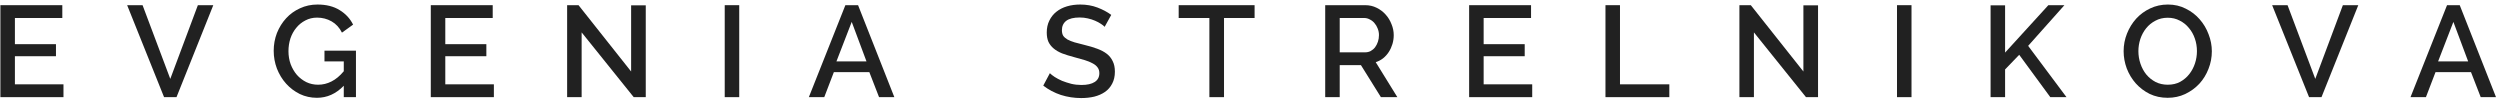
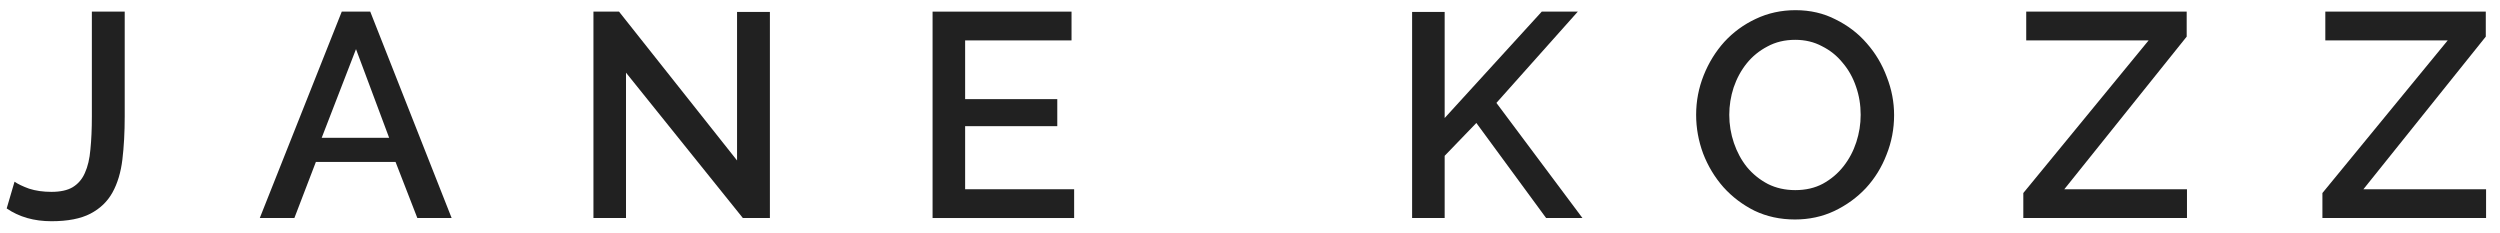
- <svg xmlns="http://www.w3.org/2000/svg" width="386" height="16" viewBox="0 0 386 16" fill="none">
-   <path d="M9.801 13.02V15H0.061V0.8H9.621V2.78H2.301V6.82H8.641V8.68H2.301V13.02H9.801Z" fill="#212121" />
-   <path d="M22.012 0.8L26.292 12.18L30.552 0.8H32.932L27.252 15H25.332L19.632 0.8H22.012Z" fill="#212121" />
-   <path d="M53.079 13.24C51.879 14.48 50.499 15.1 48.939 15.1C47.992 15.1 47.112 14.907 46.299 14.52C45.486 14.12 44.779 13.587 44.179 12.92C43.579 12.253 43.106 11.48 42.759 10.6C42.426 9.72 42.259 8.8 42.259 7.84C42.259 6.88 42.426 5.967 42.759 5.1C43.106 4.233 43.579 3.473 44.179 2.82C44.779 2.167 45.492 1.653 46.319 1.28C47.146 0.893 48.046 0.7 49.019 0.7C50.379 0.7 51.519 0.987 52.439 1.56C53.359 2.12 54.053 2.867 54.519 3.8L52.799 5.04C52.413 4.267 51.879 3.687 51.199 3.3C50.519 2.913 49.773 2.72 48.959 2.72C48.292 2.72 47.686 2.867 47.139 3.16C46.593 3.44 46.126 3.82 45.739 4.3C45.352 4.767 45.053 5.313 44.839 5.94C44.639 6.567 44.539 7.22 44.539 7.9C44.539 8.62 44.653 9.293 44.879 9.92C45.119 10.547 45.439 11.093 45.839 11.56C46.252 12.027 46.739 12.4 47.299 12.68C47.859 12.947 48.466 13.08 49.119 13.08C49.839 13.08 50.526 12.913 51.179 12.58C51.846 12.247 52.479 11.72 53.079 11V9.48H50.099V7.82H54.959V15H53.079V13.24Z" fill="#212121" />
-   <path d="M76.254 13.02V15H66.514V0.8H76.074V2.78H68.754V6.82H75.094V8.68H68.754V13.02H76.254Z" fill="#212121" />
-   <path d="M89.805 5V15H87.565V0.8H89.325L97.445 11.04V0.82H99.705V15H97.845L89.805 5Z" fill="#212121" />
-   <path d="M111.897 15V0.8H114.137V15H111.897Z" fill="#212121" />
-   <path d="M130.526 0.8H132.486L138.086 15H135.726L134.226 11.14H128.746L127.266 15H124.886L130.526 0.8ZM133.786 9.48L131.506 3.38L129.146 9.48H133.786Z" fill="#212121" />
-   <path d="M170.559 4.14C170.425 3.993 170.232 3.84 169.979 3.68C169.725 3.507 169.425 3.347 169.079 3.2C168.745 3.053 168.372 2.933 167.959 2.84C167.559 2.747 167.145 2.7 166.719 2.7C165.772 2.7 165.072 2.873 164.619 3.22C164.179 3.567 163.959 4.047 163.959 4.66C163.959 5.007 164.025 5.293 164.159 5.52C164.305 5.733 164.525 5.927 164.819 6.1C165.112 6.26 165.479 6.407 165.919 6.54C166.359 6.66 166.872 6.793 167.459 6.94C168.179 7.113 168.825 7.307 169.399 7.52C169.985 7.733 170.479 7.993 170.879 8.3C171.279 8.607 171.585 8.987 171.799 9.44C172.025 9.88 172.139 10.42 172.139 11.06C172.139 11.78 171.999 12.4 171.719 12.92C171.452 13.44 171.079 13.867 170.599 14.2C170.132 14.52 169.585 14.76 168.959 14.92C168.332 15.067 167.659 15.14 166.939 15.14C165.859 15.14 164.812 14.98 163.799 14.66C162.799 14.327 161.892 13.847 161.079 13.22L162.099 11.3C162.272 11.473 162.519 11.667 162.839 11.88C163.172 12.093 163.552 12.293 163.979 12.48C164.419 12.653 164.892 12.807 165.399 12.94C165.905 13.06 166.432 13.12 166.979 13.12C167.859 13.12 168.539 12.967 169.019 12.66C169.499 12.353 169.739 11.9 169.739 11.3C169.739 10.94 169.645 10.64 169.459 10.4C169.285 10.16 169.032 9.953 168.699 9.78C168.365 9.593 167.959 9.427 167.479 9.28C166.999 9.133 166.452 8.98 165.839 8.82C165.132 8.633 164.512 8.44 163.979 8.24C163.459 8.027 163.025 7.773 162.679 7.48C162.332 7.187 162.065 6.847 161.879 6.46C161.705 6.06 161.619 5.58 161.619 5.02C161.619 4.327 161.752 3.713 162.019 3.18C162.285 2.633 162.645 2.18 163.099 1.82C163.565 1.447 164.112 1.167 164.739 0.98C165.365 0.793 166.045 0.7 166.779 0.7C167.739 0.7 168.625 0.853 169.439 1.16C170.252 1.467 170.965 1.847 171.579 2.3L170.559 4.14Z" fill="#212121" />
-   <path d="M193.708 2.78H188.988V15H186.728V2.78H181.988V0.8H193.708V2.78Z" fill="#212121" />
-   <path d="M204.612 15V0.8H210.792C211.432 0.8 212.018 0.933 212.552 1.2C213.098 1.467 213.565 1.82 213.952 2.26C214.338 2.687 214.638 3.18 214.852 3.74C215.078 4.287 215.192 4.847 215.192 5.42C215.192 5.9 215.125 6.36 214.992 6.8C214.858 7.24 214.672 7.647 214.432 8.02C214.192 8.393 213.898 8.72 213.552 9C213.205 9.267 212.825 9.467 212.412 9.6L215.752 15H213.212L210.132 10.06H206.852V15H204.612ZM206.852 8.08H210.772C211.092 8.08 211.378 8.013 211.632 7.88C211.898 7.733 212.125 7.54 212.312 7.3C212.498 7.047 212.645 6.76 212.752 6.44C212.858 6.12 212.912 5.78 212.912 5.42C212.912 5.06 212.845 4.72 212.712 4.4C212.592 4.08 212.425 3.8 212.212 3.56C212.012 3.32 211.772 3.133 211.492 3C211.225 2.853 210.945 2.78 210.652 2.78H206.852V8.08Z" fill="#212121" />
-   <path d="M236.574 13.02V15H226.834V0.8H236.394V2.78H229.074V6.82H235.414V8.68H229.074V13.02H236.574Z" fill="#212121" />
-   <path d="M247.885 15V0.8H250.125V13.02H257.745V15H247.885Z" fill="#212121" />
-   <path d="M270.805 5V15H268.565V0.8H270.325L278.445 11.04V0.82H280.705V15H278.845L270.805 5Z" fill="#212121" />
-   <path d="M292.897 15V0.8H295.137V15H292.897Z" fill="#212121" />
-   <path d="M307.346 15V0.82H309.586V8.12L316.266 0.8H318.746L313.146 7.08L319.066 15H316.566L311.766 8.46L309.586 10.72V15H307.346Z" fill="#212121" />
-   <path d="M334.688 15.1C333.674 15.1 332.748 14.9 331.908 14.5C331.081 14.087 330.368 13.547 329.768 12.88C329.168 12.2 328.701 11.427 328.368 10.56C328.048 9.693 327.888 8.807 327.888 7.9C327.888 6.953 328.061 6.047 328.408 5.18C328.754 4.313 329.228 3.547 329.828 2.88C330.441 2.213 331.161 1.687 331.988 1.3C332.828 0.9 333.741 0.7 334.728 0.7C335.741 0.7 336.661 0.913 337.488 1.34C338.328 1.753 339.041 2.3 339.628 2.98C340.228 3.66 340.688 4.433 341.008 5.3C341.341 6.153 341.508 7.027 341.508 7.92C341.508 8.867 341.334 9.773 340.988 10.64C340.654 11.507 340.181 12.273 339.568 12.94C338.954 13.593 338.228 14.12 337.388 14.52C336.561 14.907 335.661 15.1 334.688 15.1ZM330.168 7.9C330.168 8.567 330.274 9.213 330.488 9.84C330.701 10.467 331.001 11.02 331.388 11.5C331.788 11.98 332.268 12.367 332.828 12.66C333.388 12.94 334.014 13.08 334.708 13.08C335.428 13.08 336.061 12.933 336.608 12.64C337.168 12.333 337.641 11.933 338.028 11.44C338.414 10.947 338.708 10.393 338.908 9.78C339.108 9.167 339.208 8.54 339.208 7.9C339.208 7.22 339.101 6.573 338.888 5.96C338.674 5.333 338.368 4.787 337.968 4.32C337.581 3.84 337.108 3.46 336.548 3.18C336.001 2.887 335.388 2.74 334.708 2.74C333.988 2.74 333.348 2.893 332.788 3.2C332.228 3.493 331.754 3.88 331.368 4.36C330.981 4.84 330.681 5.393 330.468 6.02C330.268 6.633 330.168 7.26 330.168 7.9Z" fill="#212121" />
-   <path d="M353.199 0.8L357.479 12.18L361.739 0.8H364.119L358.439 15H356.519L350.819 0.8H353.199Z" fill="#212121" />
-   <path d="M377.823 0.8H379.783L385.383 15H383.023L381.523 11.14H376.043L374.563 15H372.183L377.823 0.8ZM381.083 9.48L378.803 3.38L376.443 9.48H381.083Z" fill="#212121" />
+ <svg xmlns="http://www.w3.org/2000/svg" width="172" height="16" viewBox="0 0 172 16" fill="none">
+   <path d="M1 12.5C1.227 12.66 1.56 12.82 2 12.98C2.453 13.127 2.967 13.2 3.54 13.2C4.153 13.2 4.64 13.093 5 12.88C5.373 12.653 5.653 12.327 5.84 11.9C6.04 11.46 6.167 10.92 6.22 10.28C6.287 9.627 6.32 8.873 6.32 8.02V0.8H8.58V8.02C8.58 9.1 8.527 10.087 8.42 10.98C8.313 11.86 8.087 12.613 7.74 13.24C7.393 13.867 6.887 14.353 6.22 14.7C5.553 15.047 4.66 15.22 3.54 15.22C2.34 15.22 1.313 14.927 0.46 14.34L1 12.5Z" fill="#212121" />
+   <path d="M23.513 0.8H25.473L31.073 15H28.713L27.213 11.14H21.733L20.253 15H17.873L23.513 0.8ZM26.773 9.48L24.493 3.38L22.133 9.48H26.773Z" fill="#212121" />
+   <path d="M43.069 5V15H40.829V0.8H42.589L50.709 11.04V0.82H52.969V15H51.109L43.069 5Z" fill="#212121" />
+   <path d="M73.901 13.02V15H64.161V0.8H73.721V2.78H66.401V6.82H72.741V8.68H66.401V13.02H73.901Z" fill="#212121" />
+   <path d="M97.153 15V0.82H99.393V8.12L106.073 0.8H108.553L102.953 7.08L108.873 15H106.373L101.573 8.46L99.393 10.72V15H97.153Z" fill="#212121" />
+   <path d="M123.494 15.1C122.481 15.1 121.554 14.9 120.714 14.5C119.888 14.087 119.174 13.547 118.574 12.88C117.974 12.2 117.508 11.427 117.174 10.56C116.854 9.693 116.694 8.807 116.694 7.9C116.694 6.953 116.868 6.047 117.214 5.18C117.561 4.313 118.034 3.547 118.634 2.88C119.248 2.213 119.968 1.687 120.794 1.3C121.634 0.9 122.548 0.7 123.534 0.7C124.548 0.7 125.468 0.913 126.294 1.34C127.134 1.753 127.848 2.3 128.434 2.98C129.034 3.66 129.494 4.433 129.814 5.3C130.148 6.153 130.314 7.027 130.314 7.92C130.314 8.867 130.141 9.773 129.794 10.64C129.461 11.507 128.988 12.273 128.374 12.94C127.761 13.593 127.034 14.12 126.194 14.52C125.368 14.907 124.468 15.1 123.494 15.1ZM118.974 7.9C118.974 8.567 119.081 9.213 119.294 9.84C119.508 10.467 119.808 11.02 120.194 11.5C120.594 11.98 121.074 12.367 121.634 12.66C122.194 12.94 122.821 13.08 123.514 13.08C124.234 13.08 124.868 12.933 125.414 12.64C125.974 12.333 126.448 11.933 126.834 11.44C127.221 10.947 127.514 10.393 127.714 9.78C127.914 9.167 128.014 8.54 128.014 7.9C128.014 7.22 127.908 6.573 127.694 5.96C127.481 5.333 127.174 4.787 126.774 4.32C126.388 3.84 125.914 3.46 125.354 3.18C124.808 2.887 124.194 2.74 123.514 2.74C122.794 2.74 122.154 2.893 121.594 3.2C121.034 3.493 120.561 3.88 120.174 4.36C119.788 4.84 119.488 5.393 119.274 6.02C119.074 6.633 118.974 7.26 118.974 7.9Z" fill="#212121" />
+   <path d="M139.204 13.28L147.824 2.78H139.404V0.8H150.444V2.52L142.024 13.02H150.464V15H139.204V13.28Z" fill="#212121" />
+   <path d="M159.782 13.28L168.402 2.78H159.982V0.8H171.022V2.52L162.602 13.02H171.042V15H159.782V13.28Z" fill="#212121" />
</svg>
